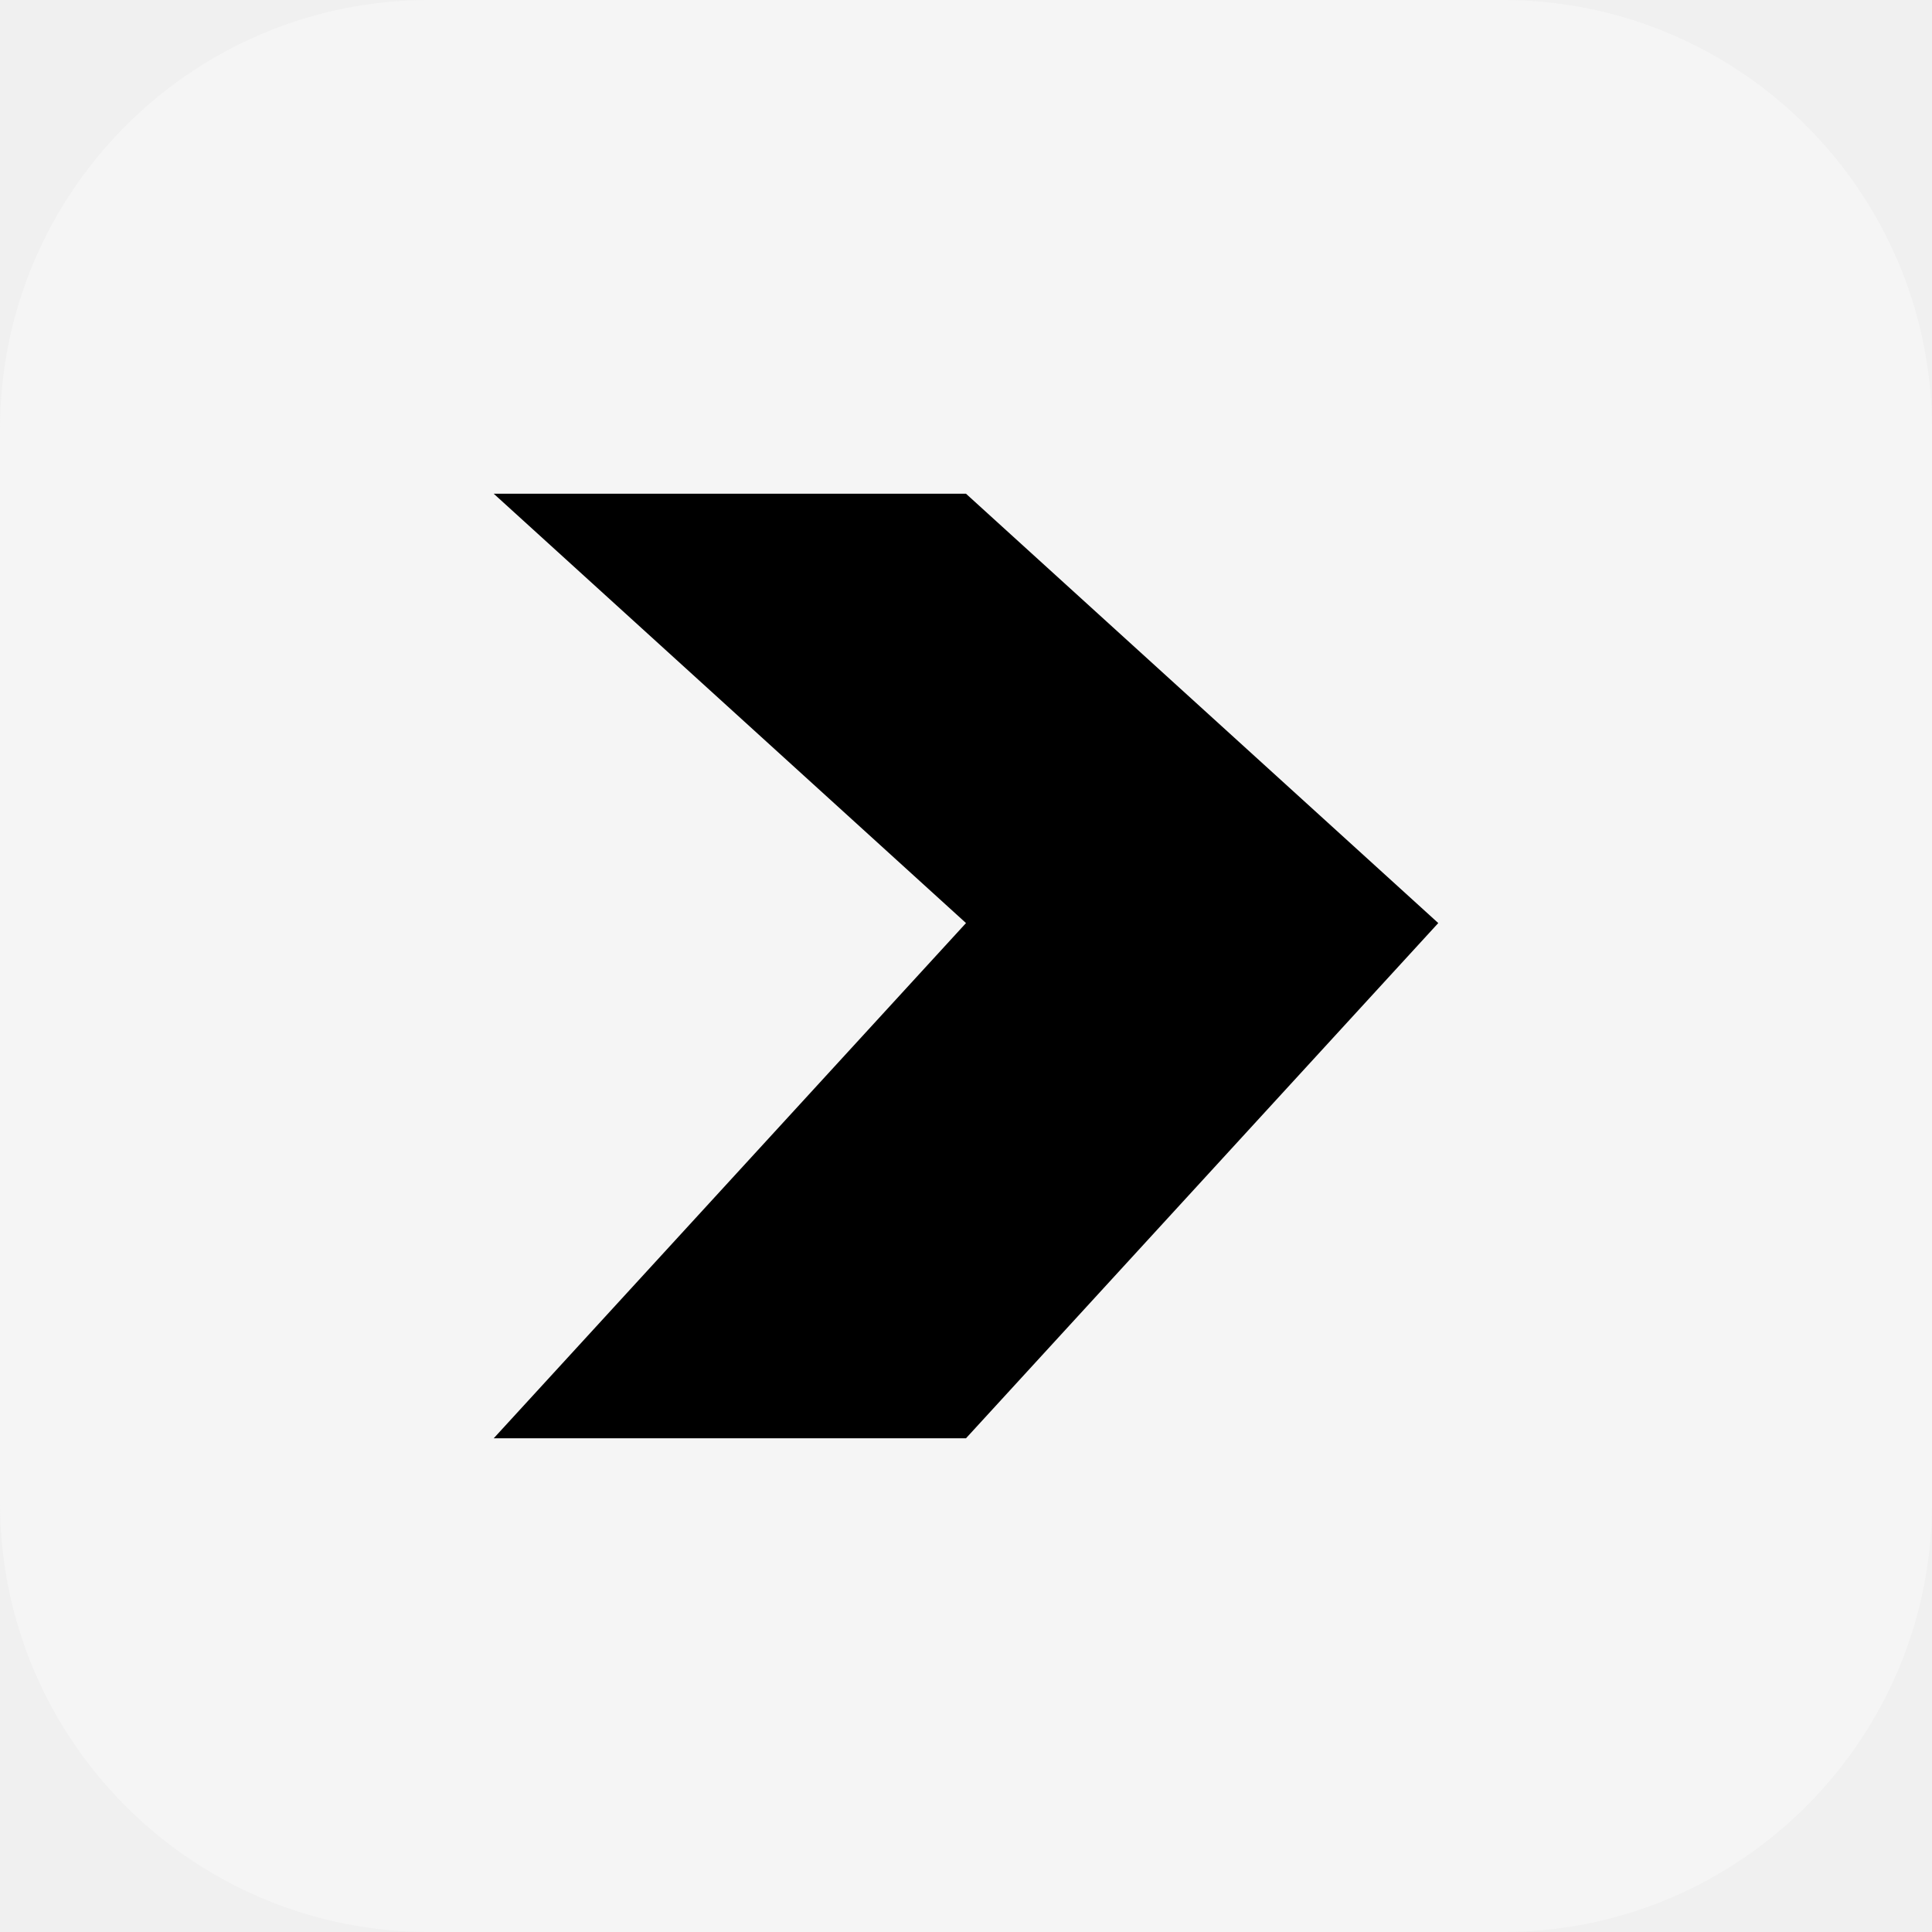
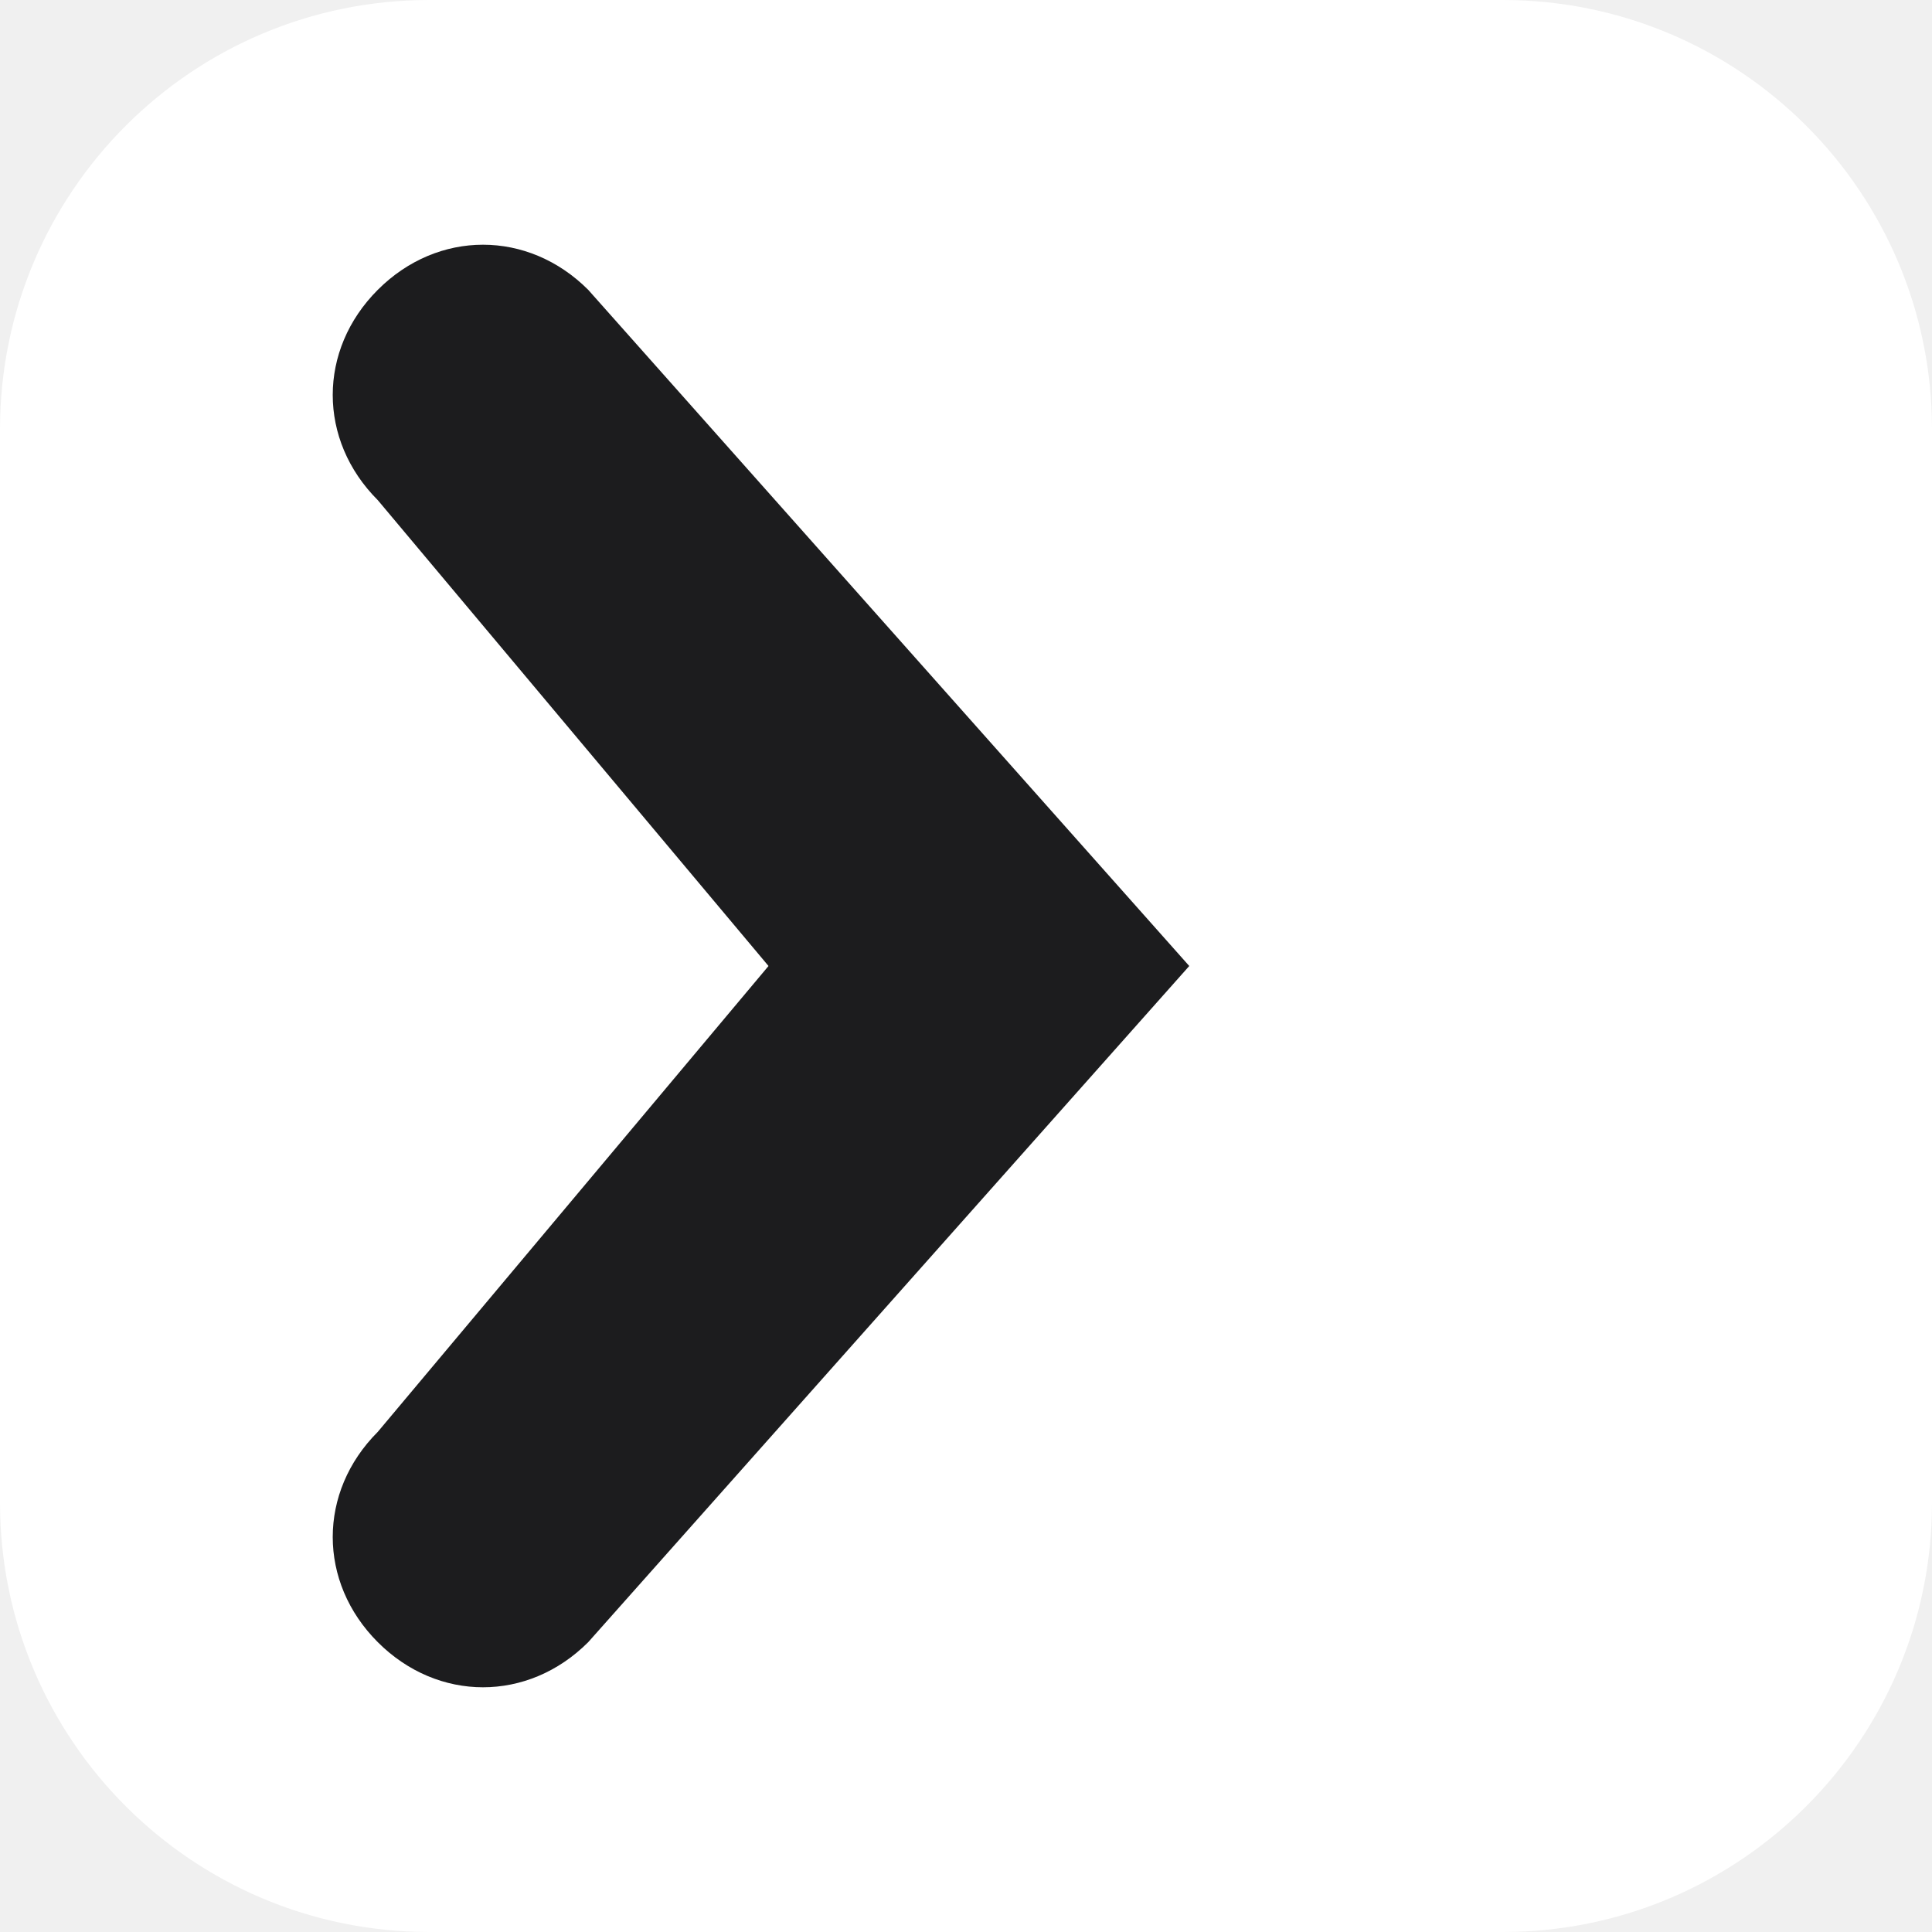
- <svg xmlns="http://www.w3.org/2000/svg" width="180px" height="180px" viewBox="0 0 180 180" version="1.1">
+ <svg xmlns="http://www.w3.org/2000/svg" xmlns:xlink="http://www.w3.org/1999/xlink" width="180px" height="180px" viewBox="0 0 180 180" version="1.1">
+   <defs>
+     <rect id="path-1" x="0" y="0" width="180" height="180" rx="40" />
+   </defs>
  <g id="Page-1" stroke="none" stroke-width="1" fill="none" fill-rule="evenodd">
-     <rect id="background" fill="#F5F5F5" x="0" y="0" width="180" height="180" rx="40" />
-     <g id="logo_svg" transform="translate(46, 46)" fill="#000000" fill-rule="nonzero">
-       <polygon id="logo" points="44 40 0 88 44 88 88 40 44 0 0 0" />
-     </g>
+     <use id="background" fill="#FFFFFF" xlink:href="#path-1" />
+     <path d="M60,45 L100,90 L60,135 C56,139 50,139 46,135 C42,131 42,125 46,121 L72,90 L46,59 C42,55 42,49 46,45 C50,41 56,41 60,45 Z" id="chevron" fill="#1C1C1E" fill-rule="nonzero" transform="translate(73, 90) scale(1.4, 1.4) translate(-73, -90)">
+         </path>
  </g>
</svg>
